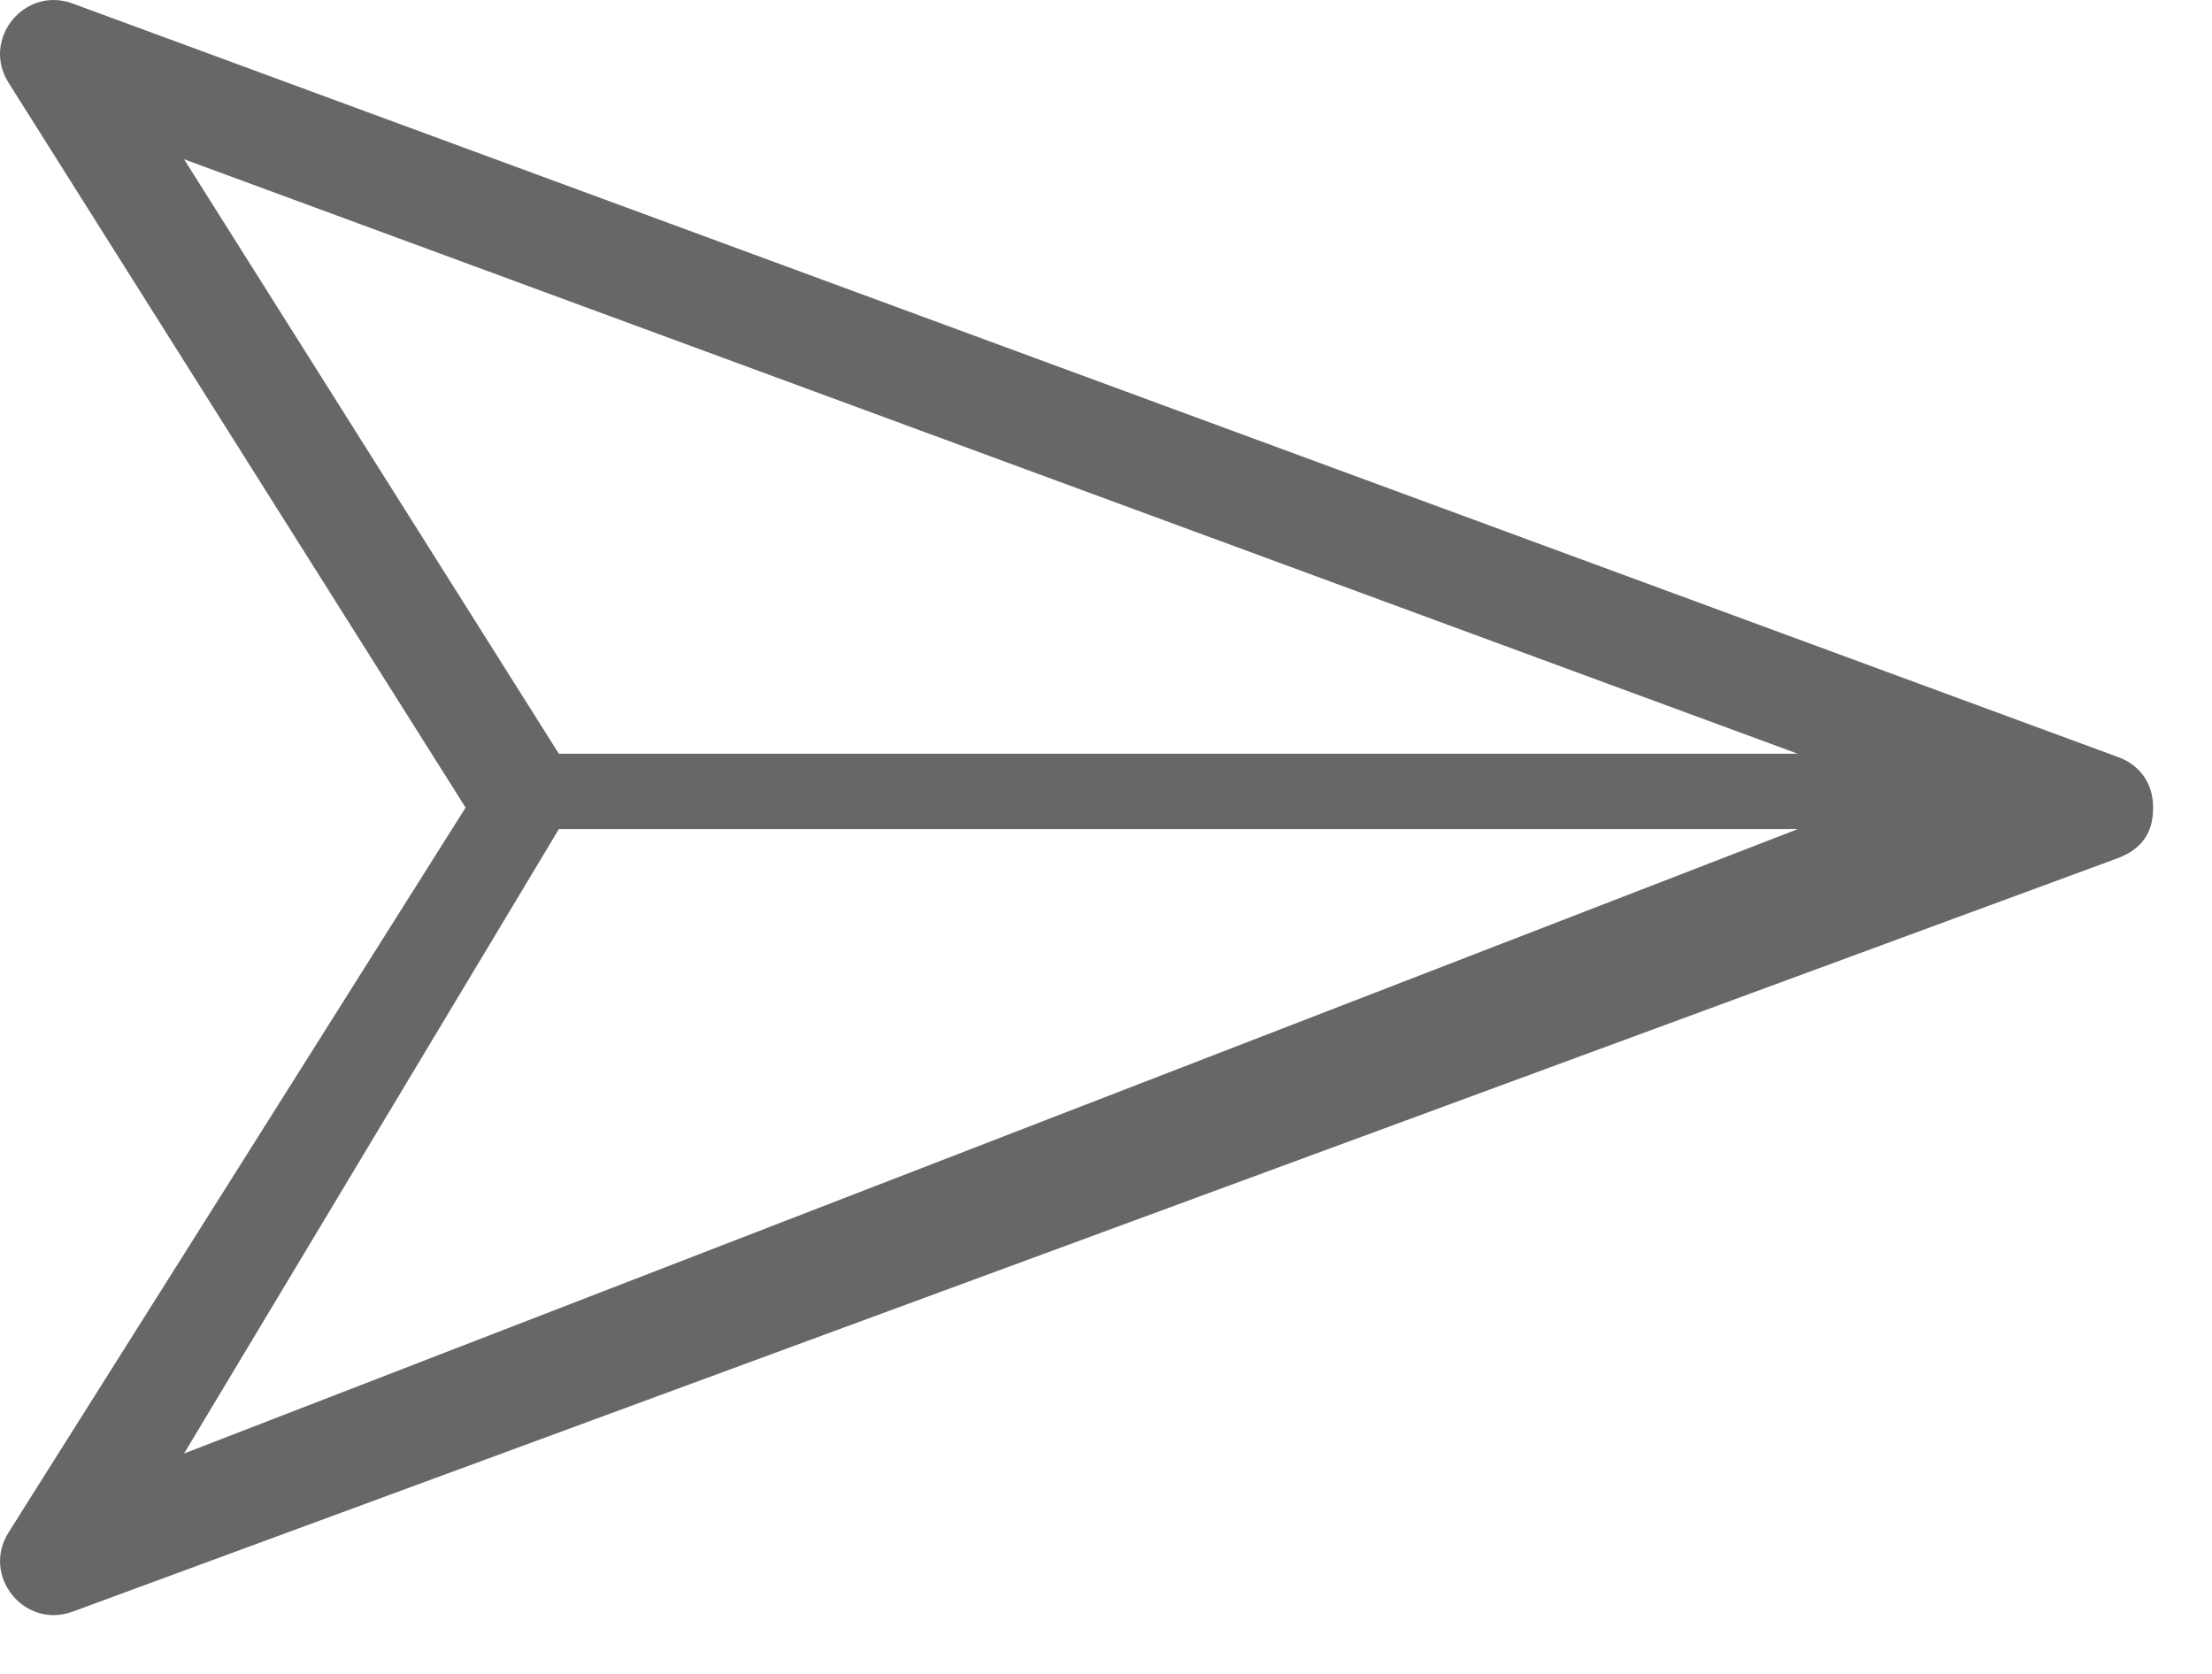
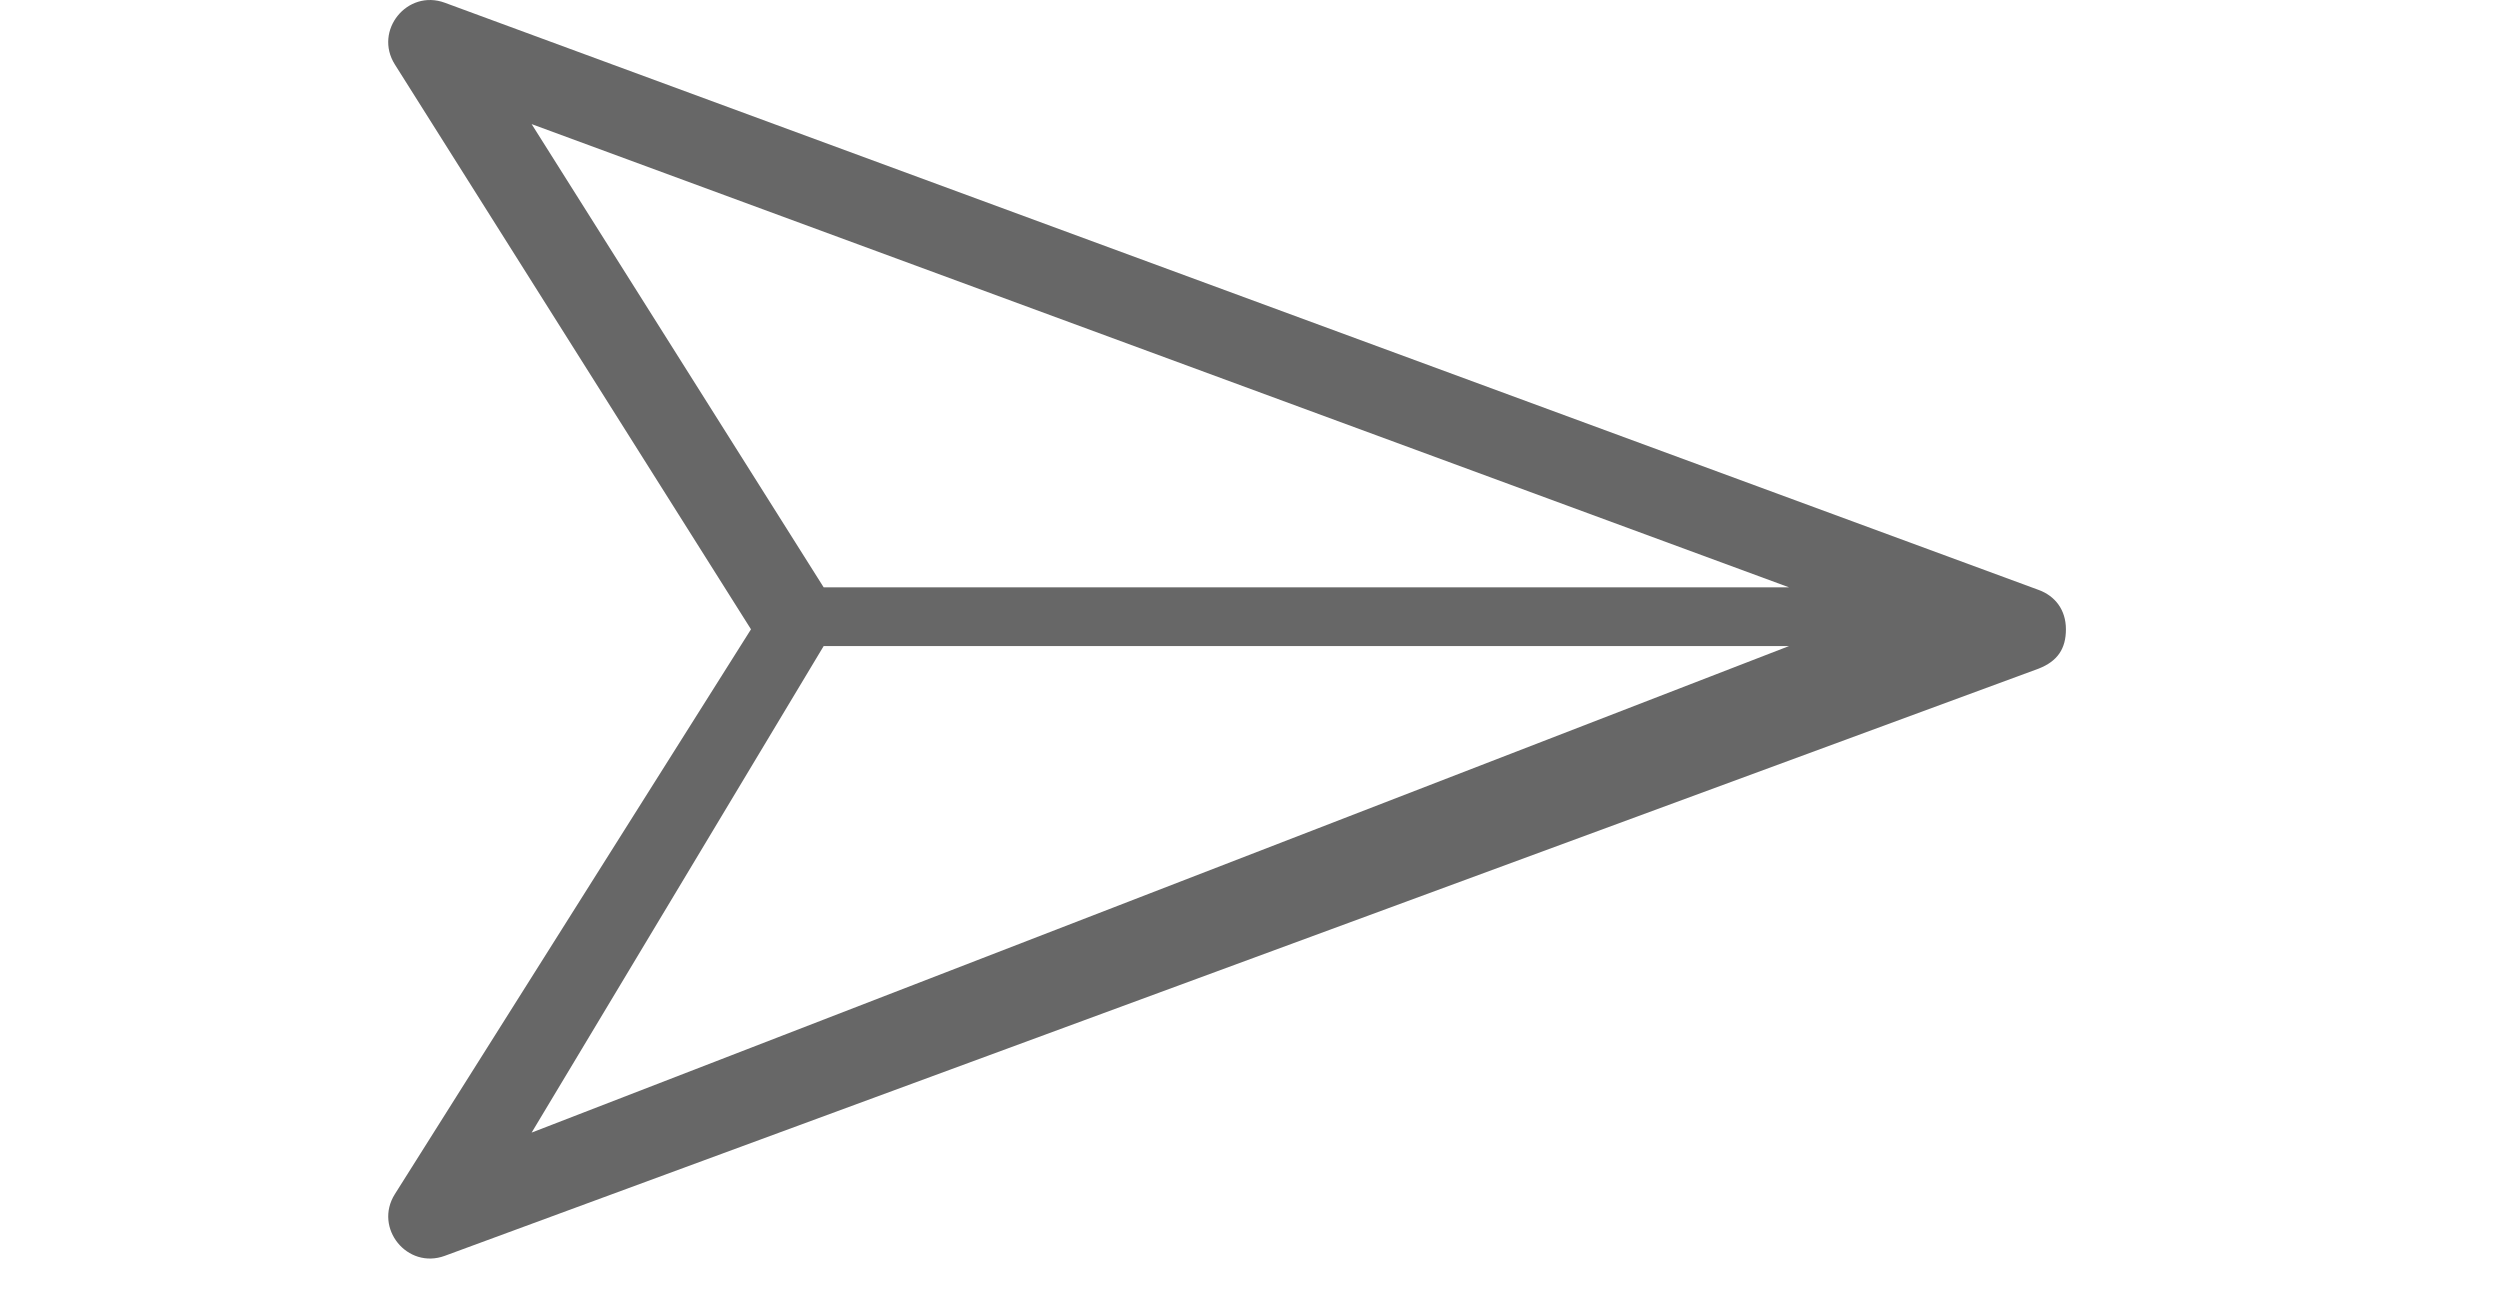
- <svg xmlns="http://www.w3.org/2000/svg" width="37" height="28" viewBox="0 0 37 28" fill="none">
+ <svg xmlns="http://www.w3.org/2000/svg" width="23" height="12" viewBox="0 0 37 28" fill="none">
  <path fill-rule="evenodd" clip-rule="evenodd" d="M1.216 0.059L35.43 12.664C35.781 12.792 36.015 13.09 36.015 13.508C36.016 13.927 35.833 14.195 35.43 14.353L1.216 26.958C0.409 27.256 -0.315 26.361 0.143 25.634L7.788 13.509L0.143 1.384C-0.316 0.656 0.409 -0.239 1.216 0.059ZM9.348 12.608L30.071 12.608L3.079 2.664L9.348 12.608ZM9.348 13.869L30.071 13.869L3.079 24.313L9.348 13.869Z" fill="#676767" />
</svg>
